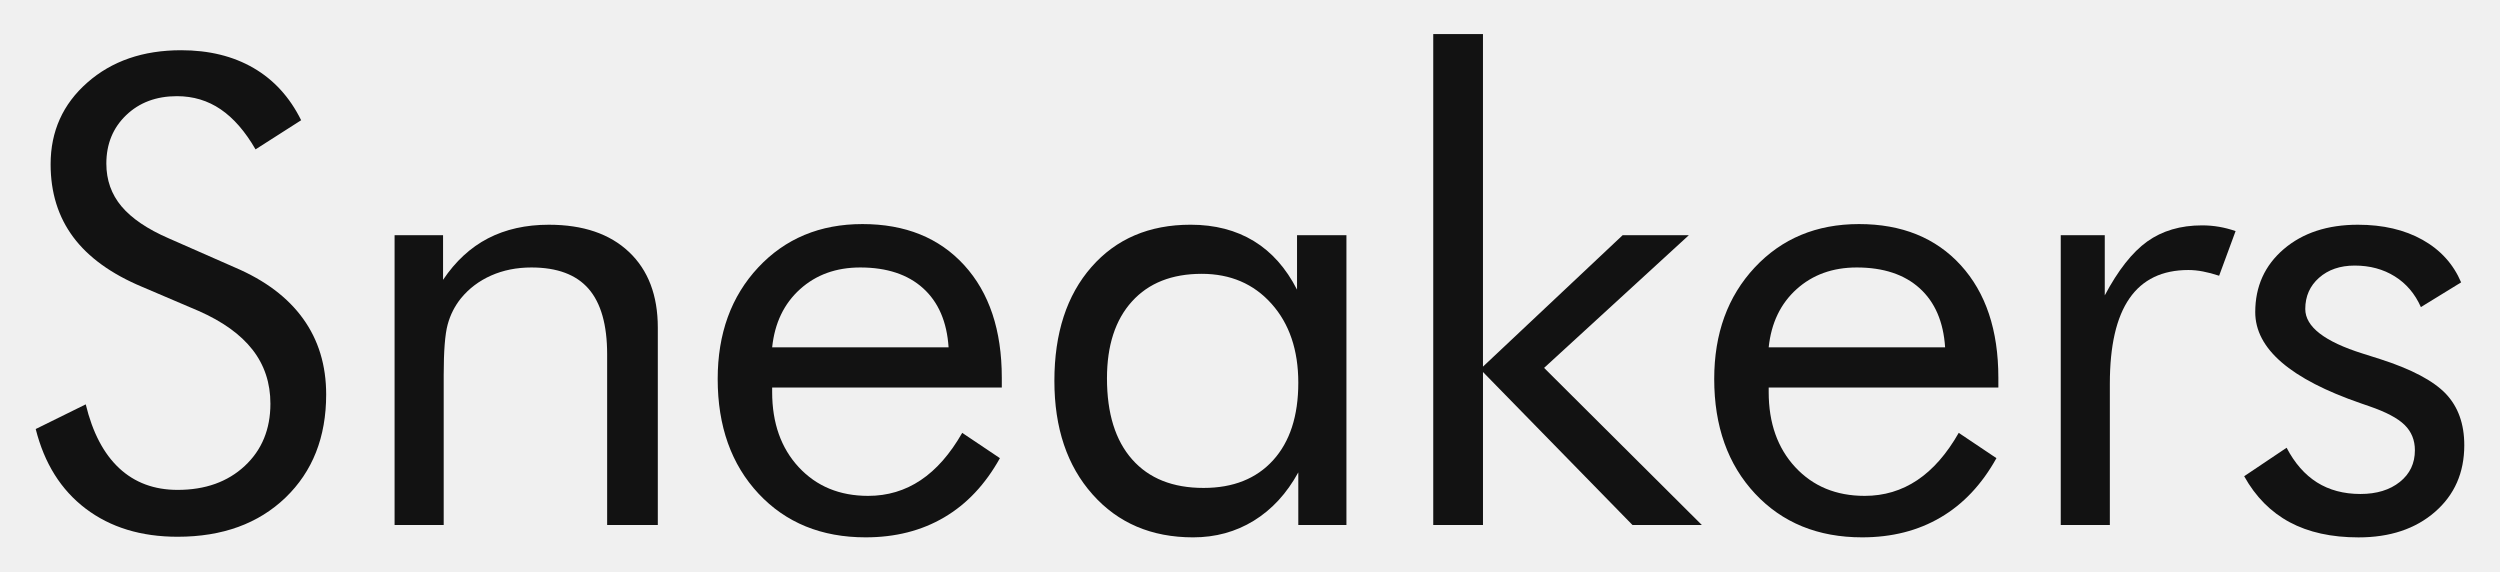
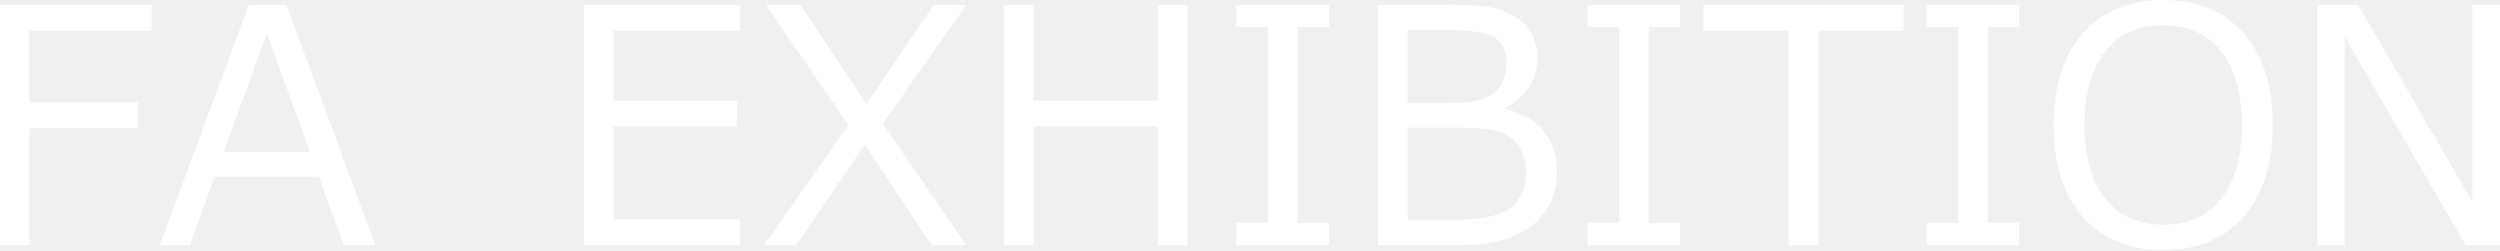
- <svg xmlns="http://www.w3.org/2000/svg" version="1.1" id="レイヤー_1" x="0px" y="0px" width="175px" height="40px" viewBox="0 0 175 40" enable-background="new 0 0 175 40" xml:space="preserve">
+ <svg xmlns="http://www.w3.org/2000/svg" version="1.1" id="レイヤー_1" x="0px" y="0px" width="140px" height="14.001px" viewBox="0 0 140 14.001" style="enable-background:new 0 0 140 14.001;" xml:space="preserve">
+   <style type="text/css">
+ 
+ 	.st0{fill:#FFFFFF;}
+ 
+ </style>
  <g>
-     <path fill="#121212" d="M16.446,18.723c2.114,0.902,3.707,2.102,4.778,3.596c1.072,1.492,1.608,3.256,1.608,5.297   c0,2.986-0.95,5.391-2.849,7.219c-1.9,1.822-4.415,2.738-7.55,2.738c-2.557,0-4.7-0.654-6.431-1.965   c-1.729-1.309-2.896-3.166-3.502-5.576l3.502-1.727c0.474,1.965,1.254,3.453,2.34,4.467c1.086,1.012,2.45,1.52,4.09,1.52   c1.936,0,3.503-0.561,4.701-1.676c1.198-1.117,1.796-2.568,1.796-4.357c0-1.447-0.417-2.709-1.253-3.781   c-0.835-1.07-2.095-1.975-3.779-2.715l-3.947-1.684c-2.159-0.904-3.766-2.064-4.822-3.482c-1.057-1.418-1.585-3.117-1.585-5.1   c0-2.303,0.856-4.211,2.572-5.719c1.714-1.508,3.901-2.262,6.563-2.262c1.95,0,3.639,0.414,5.066,1.242   c1.426,0.827,2.539,2.046,3.336,3.658l-3.192,2.04c-0.725-1.255-1.539-2.19-2.44-2.803c-0.901-0.614-1.922-0.921-3.06-0.921   c-1.448,0-2.635,0.444-3.558,1.331c-0.924,0.887-1.386,2.017-1.386,3.392c0,1.152,0.355,2.149,1.063,2.992   c0.711,0.843,1.811,1.59,3.305,2.238L16.446,18.723z" />
-     <path fill="#121212" d="M27.621,36.75V16.463h3.393v3.125c0.872-1.299,1.921-2.268,3.148-2.904   c1.228-0.635,2.646-0.953,4.257-0.953c2.396,0,4.266,0.635,5.61,1.906c1.346,1.271,2.018,3.039,2.018,5.301V36.75h-3.547V24.799   c0-2.055-0.432-3.582-1.296-4.58c-0.865-0.996-2.199-1.496-4.002-1.496c-1.036,0-1.978,0.189-2.828,0.566   c-0.85,0.379-1.556,0.914-2.117,1.605c-0.428,0.535-0.735,1.141-0.92,1.82c-0.186,0.68-0.278,1.861-0.278,3.547V36.75H27.621z" />
-     <path fill="#121212" d="M70.127,27.125H54.051v0.314c0,2.172,0.621,3.928,1.863,5.266c1.242,1.336,2.86,2.006,4.855,2.006   c1.36,0,2.587-0.367,3.681-1.1c1.094-0.73,2.062-1.836,2.905-3.311l2.639,1.771c-1.019,1.834-2.32,3.217-3.902,4.145   c-1.583,0.932-3.416,1.398-5.499,1.398c-3.09,0-5.587-1.02-7.495-3.059c-1.907-2.041-2.86-4.717-2.86-8.029   c0-3.178,0.946-5.779,2.837-7.805c1.892-2.021,4.324-3.036,7.296-3.036c3,0,5.375,0.962,7.128,2.882   c1.751,1.922,2.627,4.547,2.627,7.873V27.125z M66.401,24.313c-0.117-1.789-0.713-3.168-1.785-4.137   c-1.071-0.967-2.539-1.453-4.401-1.453c-1.685,0-3.089,0.508-4.212,1.52c-1.124,1.014-1.774,2.369-1.952,4.07H66.401z" />
-     <path fill="#121212" d="M94.25,16.463V36.75h-3.369v-3.682c-0.813,1.48-1.852,2.605-3.116,3.383   c-1.265,0.777-2.68,1.164-4.246,1.164c-2.913,0-5.259-1-7.04-3.006c-1.782-2-2.672-4.65-2.672-7.947   c0-3.34,0.866-5.996,2.595-7.971c1.729-1.973,4.042-2.961,6.94-2.961c1.7,0,3.174,0.383,4.424,1.143   c1.249,0.762,2.257,1.895,3.026,3.402v-3.813H94.25z M90.881,26.795c0-2.291-0.625-4.135-1.874-5.531   c-1.25-1.398-2.879-2.096-4.89-2.096c-2.083,0-3.71,0.643-4.876,1.93c-1.168,1.285-1.753,3.082-1.753,5.387   c0,2.455,0.587,4.346,1.763,5.674c1.174,1.332,2.841,1.996,5,1.996c2.069,0,3.691-0.645,4.867-1.938   C90.292,30.922,90.881,29.117,90.881,26.795z" />
-     <path fill="#121212" d="M100.327,36.75V2.384h3.481v23.28l9.778-9.201h4.634l-10.133,9.289l11.042,10.998h-4.855l-10.465-10.709   V36.75H100.327z" />
-     <path fill="#121212" d="M139.885,27.125h-16.077v0.314c0,2.172,0.621,3.928,1.863,5.266c1.241,1.336,2.859,2.006,4.855,2.006   c1.36,0,2.587-0.367,3.682-1.1c1.093-0.73,2.063-1.836,2.903-3.311l2.64,1.771c-1.02,1.834-2.321,3.217-3.903,4.145   c-1.581,0.932-3.415,1.398-5.498,1.398c-3.09,0-5.587-1.02-7.495-3.059c-1.907-2.041-2.86-4.717-2.86-8.029   c0-3.178,0.946-5.779,2.838-7.805c1.891-2.021,4.323-3.036,7.295-3.036c3,0,5.376,0.962,7.128,2.882   c1.752,1.922,2.629,4.547,2.629,7.873V27.125z M136.158,24.313c-0.117-1.789-0.713-3.168-1.784-4.137   c-1.073-0.967-2.539-1.453-4.401-1.453c-1.686,0-3.09,0.508-4.213,1.52c-1.124,1.014-1.774,2.369-1.952,4.07H136.158z" />
-     <path fill="#121212" d="M144.252,36.75V16.463h3.082v4.213c0.932-1.758,1.921-3.016,2.971-3.771c1.05-0.75,2.329-1.129,3.837-1.129   c0.414,0,0.813,0.034,1.197,0.101c0.385,0.065,0.768,0.167,1.152,0.3l-1.152,3.125c-0.399-0.133-0.777-0.232-1.131-0.299   c-0.354-0.068-0.694-0.102-1.02-0.102c-1.834,0-3.208,0.662-4.125,1.984c-0.918,1.324-1.374,3.316-1.374,5.975v9.891H144.252z" />
-     <path fill="#121212" d="M157.092,33.336l2.971-1.994c0.562,1.078,1.271,1.887,2.128,2.428c0.856,0.537,1.869,0.809,3.038,0.809   c1.137,0,2.059-0.283,2.76-0.844c0.702-0.561,1.054-1.299,1.054-2.217c0-0.711-0.241-1.301-0.721-1.773   c-0.481-0.473-1.305-0.908-2.474-1.309c-0.117-0.043-0.311-0.109-0.575-0.199c-4.938-1.699-7.406-3.826-7.406-6.387   c0-1.803,0.666-3.273,1.995-4.412c1.331-1.137,3.062-1.707,5.189-1.707c1.758,0,3.267,0.352,4.523,1.055   c1.255,0.703,2.158,1.695,2.705,2.98l-2.817,1.73c-0.413-0.932-1.023-1.648-1.828-2.15c-0.807-0.504-1.74-0.756-2.806-0.756   c-1.02,0-1.851,0.287-2.494,0.854c-0.643,0.568-0.965,1.297-0.965,2.186c0,1.24,1.345,2.283,4.037,3.125   c0.502,0.164,0.9,0.289,1.197,0.379c2.201,0.707,3.734,1.52,4.601,2.426c0.864,0.91,1.296,2.109,1.296,3.604   c0,1.924-0.684,3.477-2.05,4.668c-1.368,1.191-3.153,1.785-5.354,1.785c-1.895,0-3.5-0.354-4.822-1.063   C158.95,35.84,157.889,34.77,157.092,33.336z" />
+     <path class="st0" d="M8.486,1.723H1.66v4.016H7.719v1.445H1.66v6.541H0V0.276h8.486   V1.723z" />
+     <path class="st0" d="M19.239,13.725l-1.383-3.837h-5.836l-1.384,3.837H8.95l4.979-13.448   h2.115l4.971,13.448H19.239z M17.356,8.504l-2.418-6.63l-2.41,6.63H17.356z" />
+     <path class="st0" d="M41.447,13.725h-8.754V0.276h8.754v1.446h-7.094v3.917h6.915v1.445   h-6.915v5.194h7.094V13.725z" />
+     <path class="st0" d="M54.11,0.276l-4.667,6.648l4.657,6.8h-1.936L48.435,8.094   l-3.828,5.631h-1.812l4.712-6.72l-4.604-6.729h1.927l3.686,5.56l3.774-5.56   H54.11z" />
+     <path class="st0" d="M66.496,13.725h-1.66V7.076h-6.96v6.648h-1.66V0.276h1.66v5.363   h6.96V0.276h1.66V13.725z" />
+     <path class="st0" d="M74.42,13.725h-5.185V12.484h1.767V1.517h-1.767V0.276h5.185v1.24   h-1.758V12.484h1.758V13.725z" />
+     <path class="st0" d="M77.169,13.725V0.276h3.962c0.606,0,1.123,0.012,1.548,0.036   c0.426,0.023,0.863,0.101,1.312,0.231c0.448,0.131,0.834,0.329,1.155,0.594   s0.56,0.575,0.714,0.933c0.154,0.356,0.232,0.765,0.232,1.223   c0,1.189-0.602,2.105-1.803,2.748v0.071C85.2,6.303,85.911,6.703,86.423,7.312   c0.512,0.61,0.767,1.367,0.767,2.271c0,1.279-0.459,2.289-1.378,3.029   c-0.92,0.741-2.229,1.111-3.932,1.111H77.169z M78.828,1.687v4.087h2.4   c1.16,0,1.973-0.188,2.437-0.562c0.464-0.374,0.696-0.951,0.696-1.73   c0-0.542-0.185-0.976-0.554-1.303c-0.368-0.327-1.297-0.491-2.784-0.491H78.828z    M78.828,7.147v5.167h2.419c1.707,0,2.836-0.236,3.386-0.709   c0.551-0.474,0.826-1.111,0.826-1.914c0-0.523-0.102-0.972-0.304-1.344   C84.953,7.977,84.637,7.684,84.205,7.469c-0.432-0.214-1.269-0.321-2.512-0.321   H78.828z" />
+     <path class="st0" d="M94.088,13.725h-5.185V12.484h1.767V1.517h-1.767V0.276h5.185v1.24   h-1.758V12.484h1.758V13.725z" />
+     <path class="st0" d="M100.165,13.725V1.723H95.391V0.276h11.208v1.446h-4.774v12.002   H100.165z" />
+     <path class="st0" d="M113.077,13.725h-5.185V12.484h1.767V1.517h-1.767V0.276h5.185v1.24   h-1.758V12.484h1.758V13.725z" />
+     <path class="st0" d="M121.136,14.001c-1.91,0-3.409-0.617-4.498-1.852   s-1.633-2.949-1.633-5.145c0-2.189,0.546-3.904,1.638-5.145S119.231,0,121.136,0   c1.909,0,3.41,0.62,4.502,1.86s1.637,2.955,1.637,5.145   c0,2.184-0.545,3.896-1.637,5.136S123.045,14.001,121.136,14.001z M121.145,1.419   c-1.393,0-2.475,0.487-3.248,1.464c-0.773,0.976-1.16,2.35-1.16,4.122   c0,1.773,0.387,3.146,1.16,4.118s1.855,1.459,3.248,1.459   c1.386,0,2.466-0.486,3.239-1.459s1.16-2.345,1.16-4.118   c0-1.784-0.387-3.162-1.16-4.132S122.53,1.419,121.145,1.419z" />
+     <path class="st0" d="M140,13.725h-1.928l-6.772-11.672v11.672h-1.544V0.276h2.302   l6.398,11.03V0.276H140V13.725z" />
  </g>
</svg>
